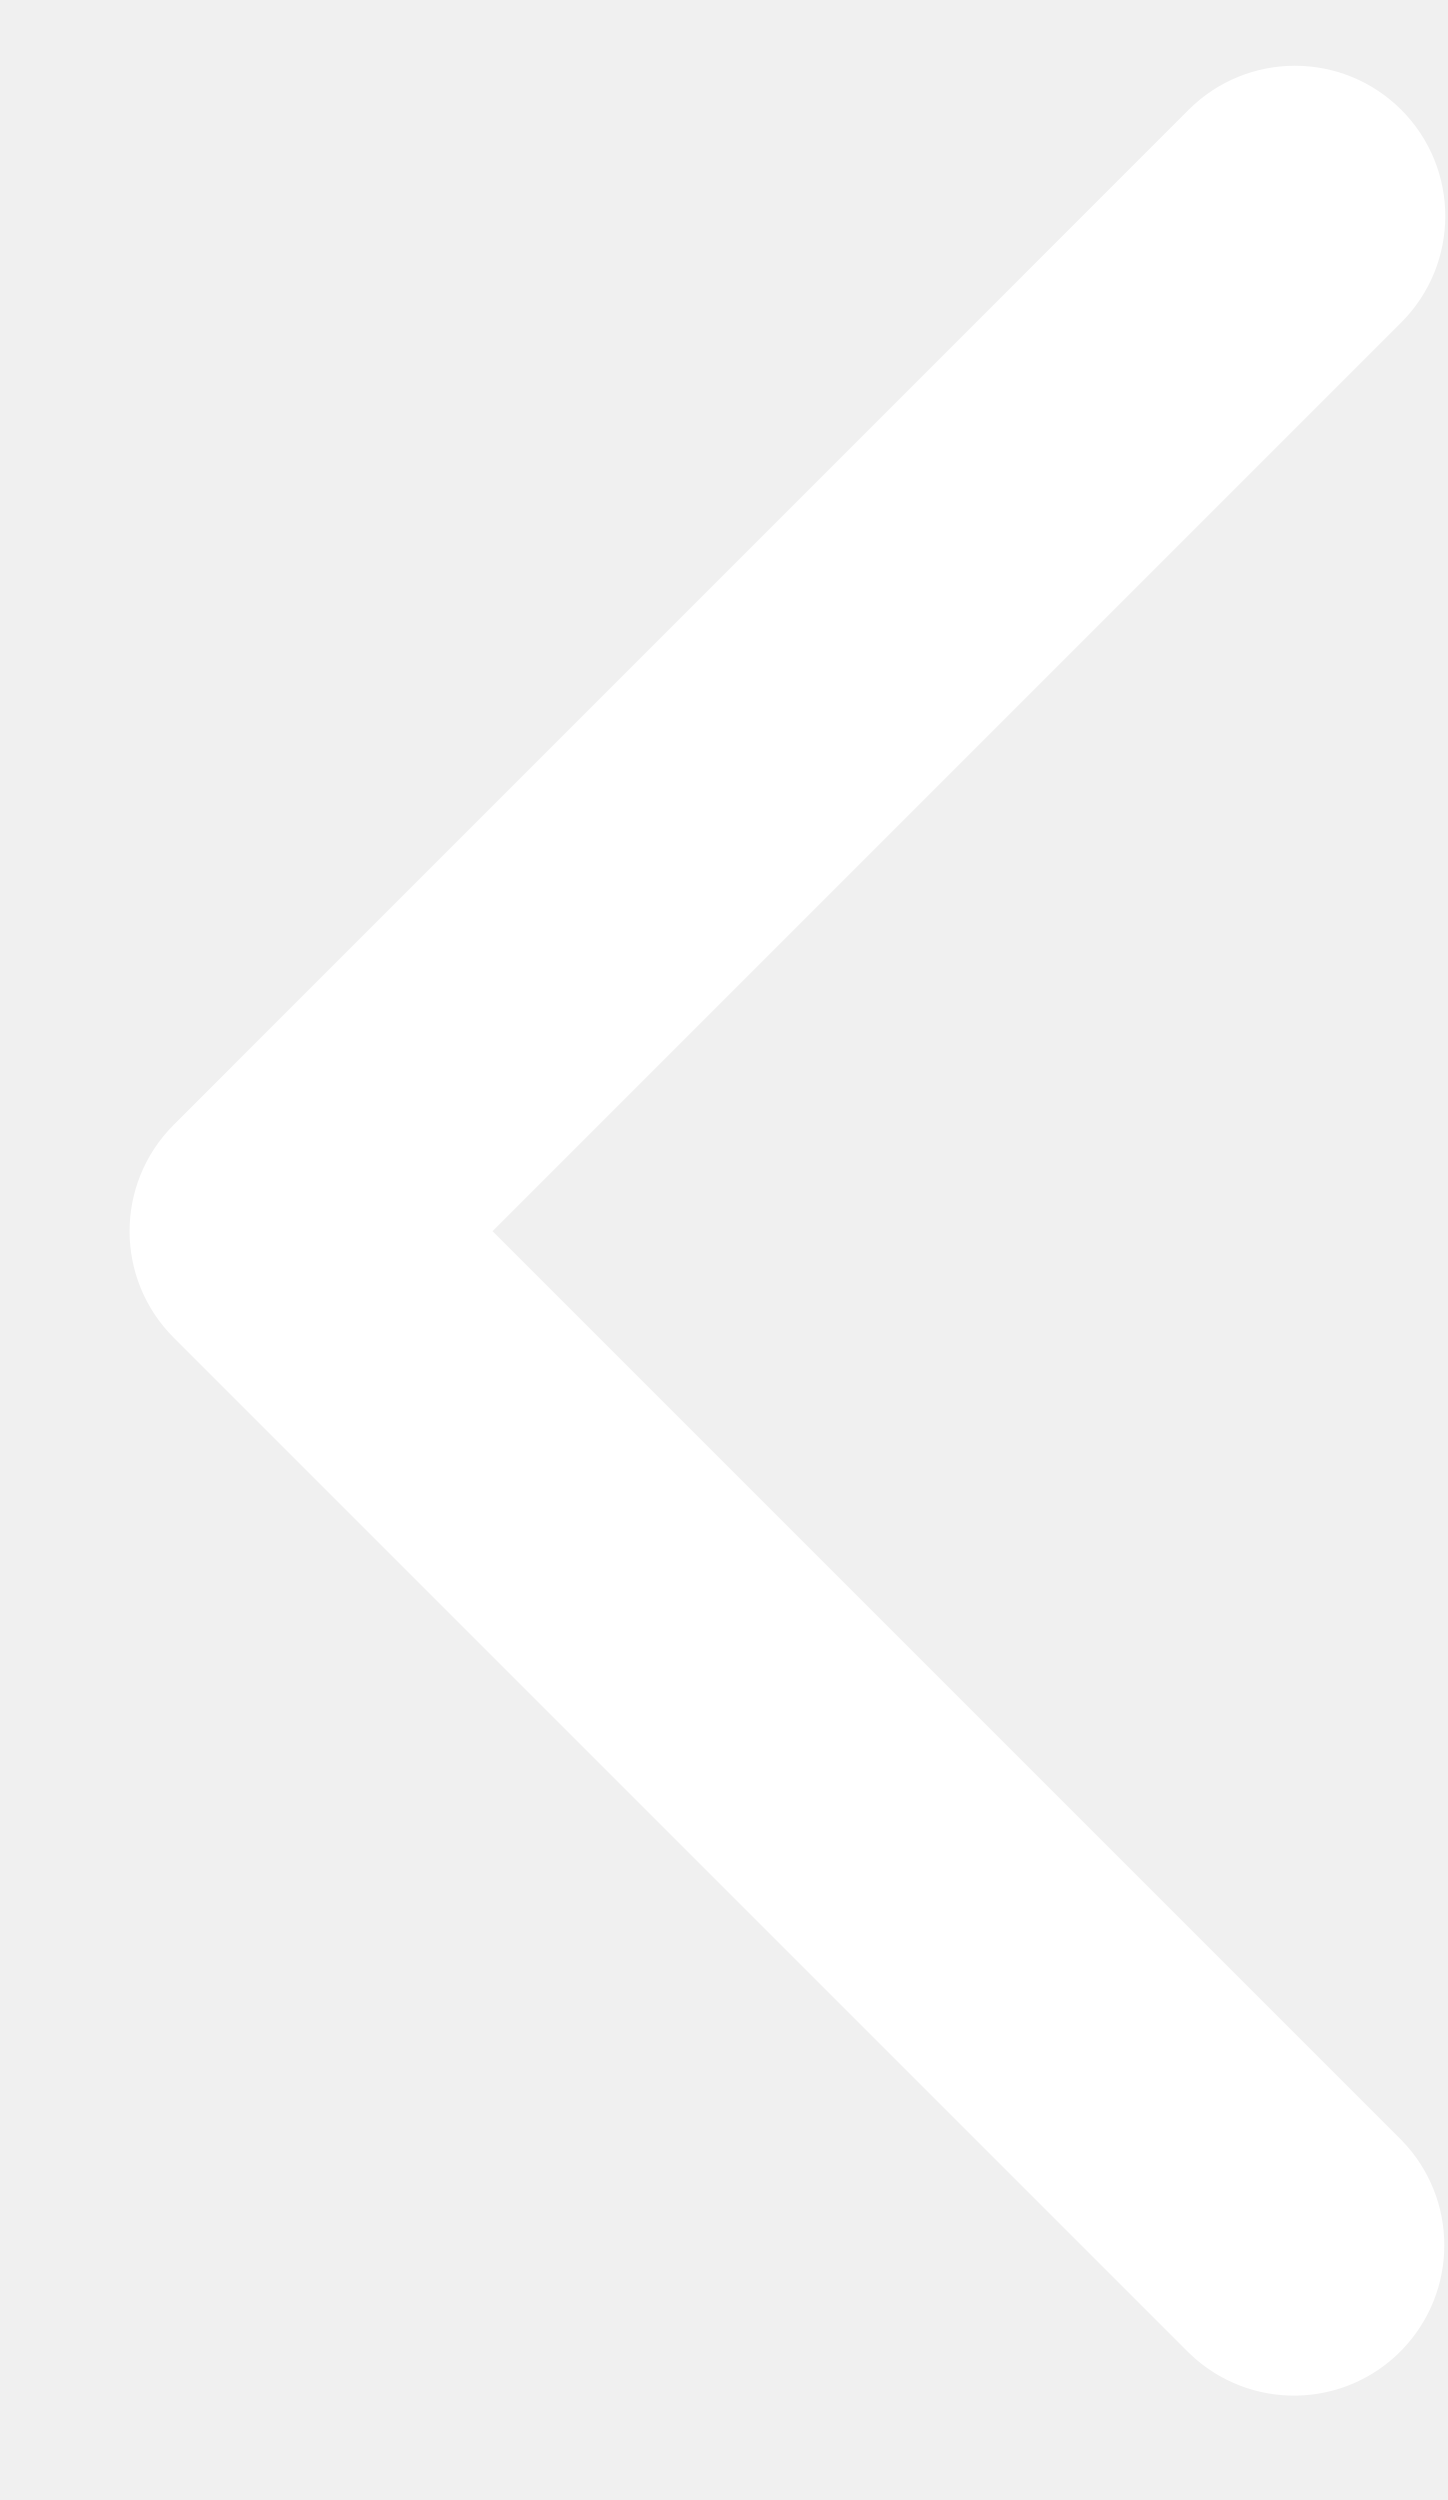
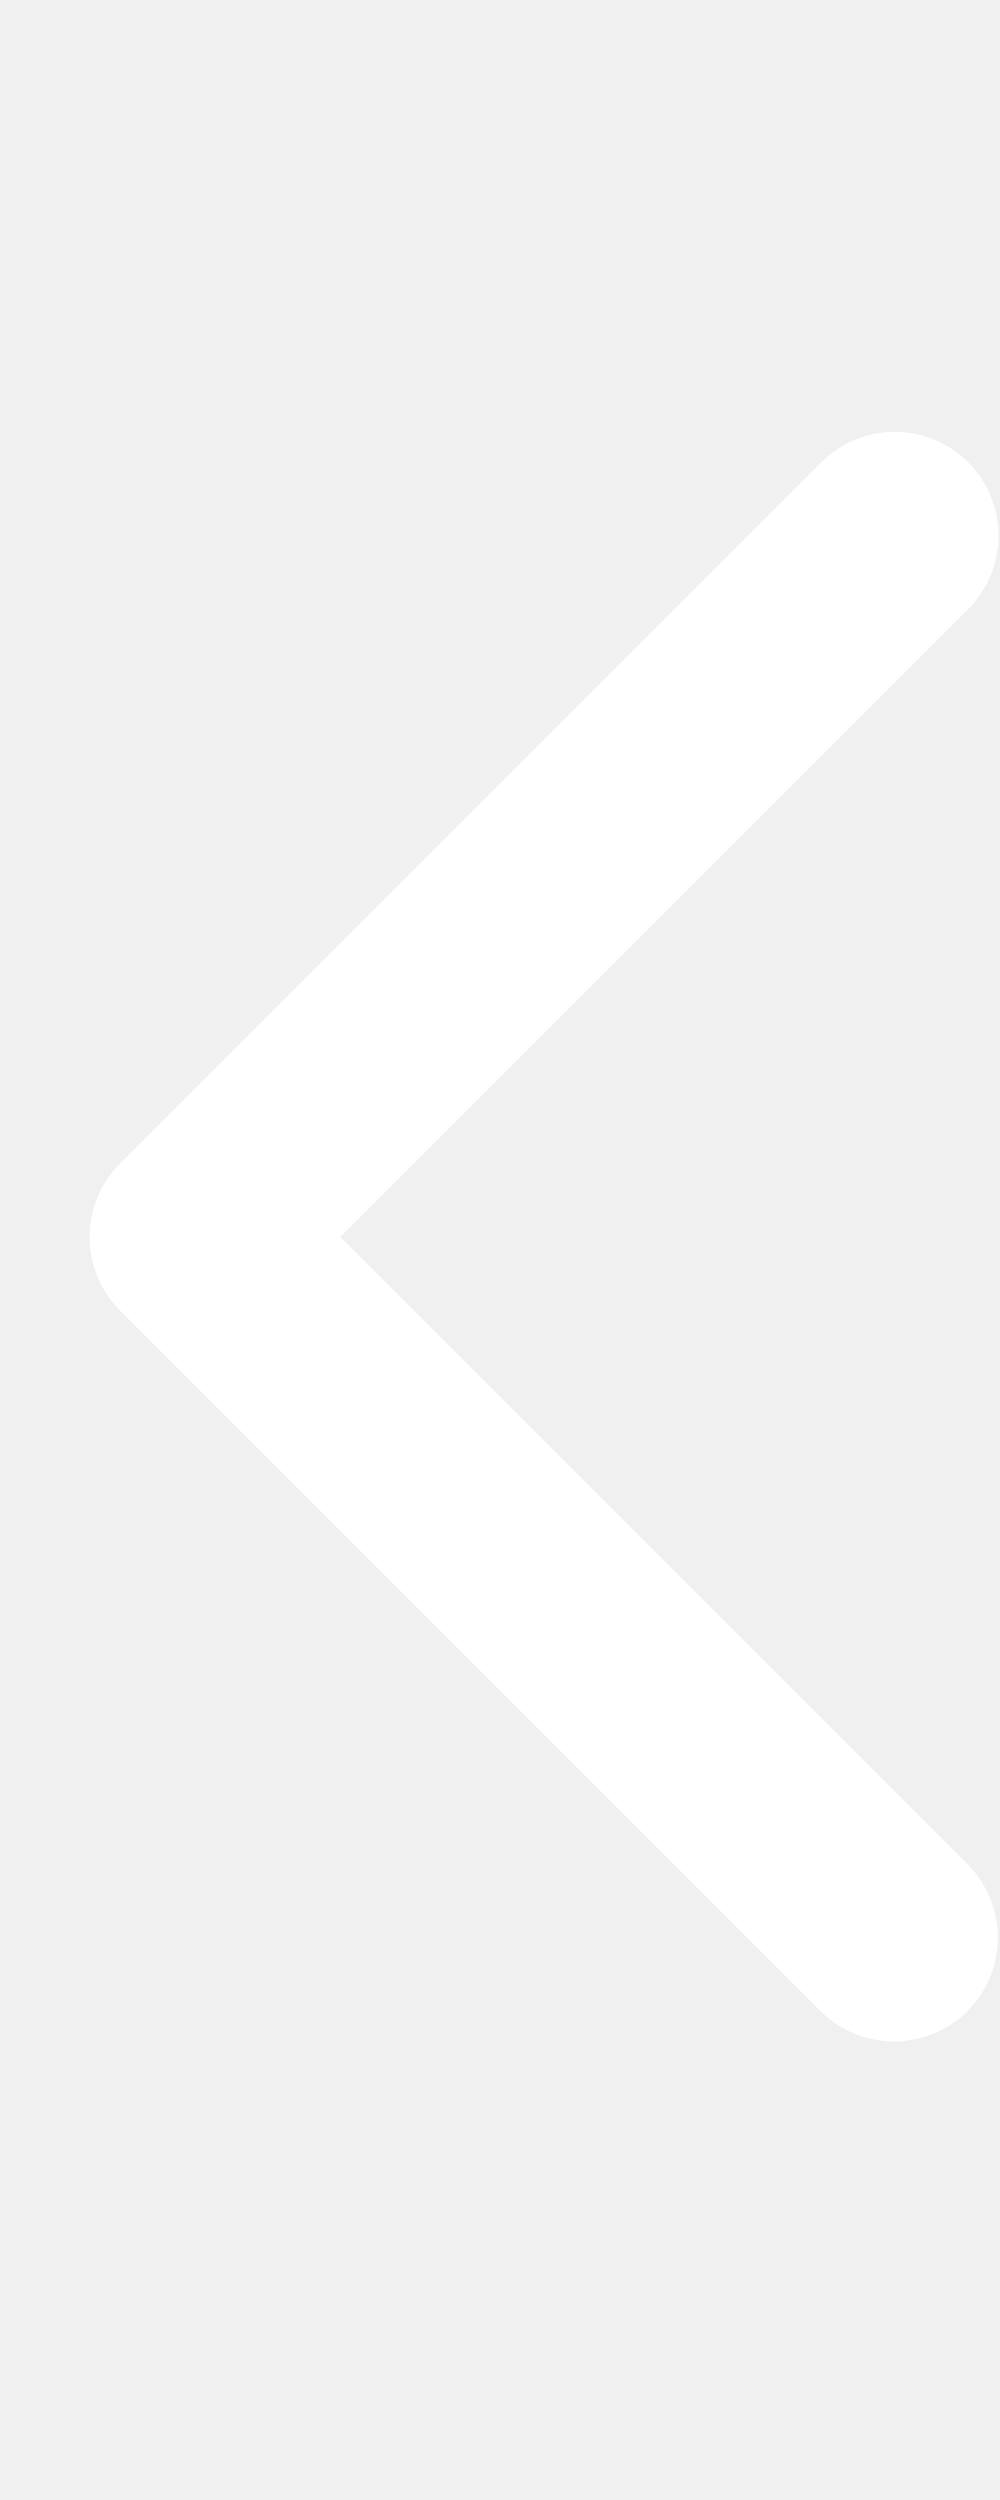
- <svg xmlns="http://www.w3.org/2000/svg" width="11" height="19" viewBox="0 0 11 19" fill="none">
+ <svg xmlns="http://www.w3.org/2000/svg" width="6" height="15" viewBox="0 0 11 19" fill="none">
  <path d="M3.036 9.357L10.296 2.097C10.547 1.846 10.547 1.439 10.296 1.188C10.045 0.937 9.638 0.937 9.387 1.188L1.673 8.903C1.422 9.154 1.422 9.561 1.673 9.812L9.387 17.526C9.643 17.773 10.05 17.766 10.296 17.511C10.537 17.261 10.537 16.866 10.296 16.617L3.036 9.357Z" fill="white" stroke="white" />
</svg>
